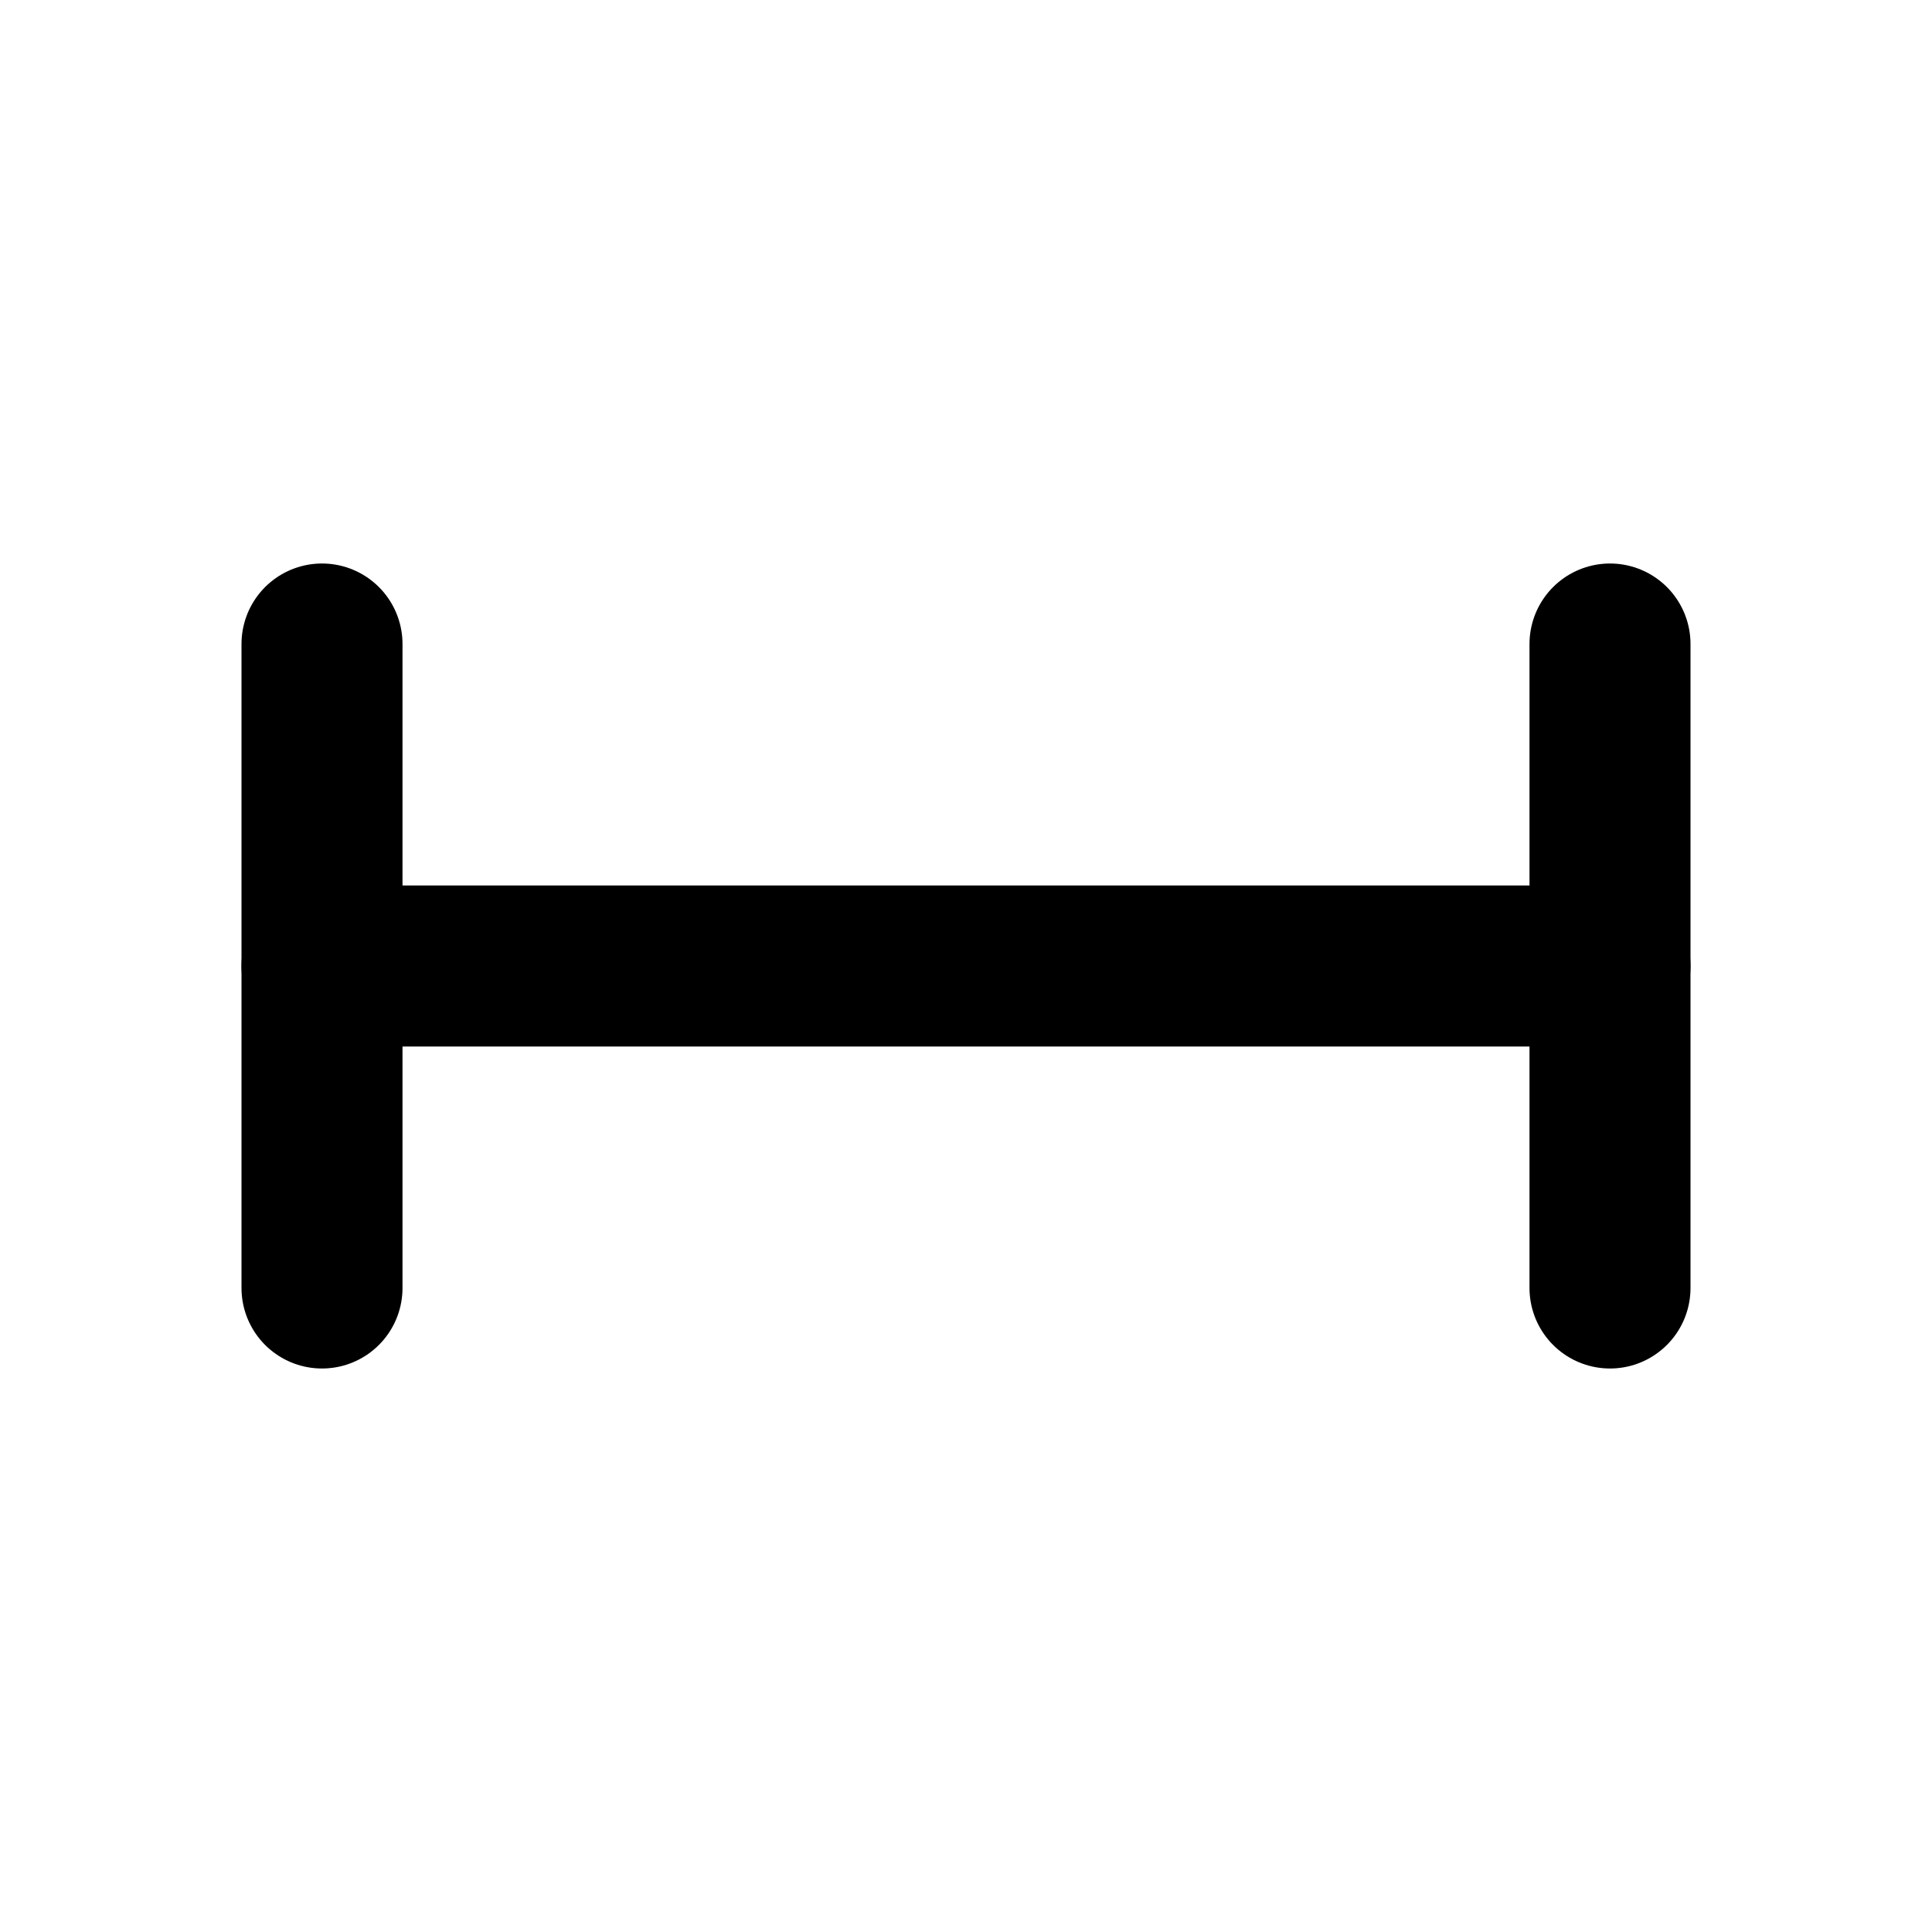
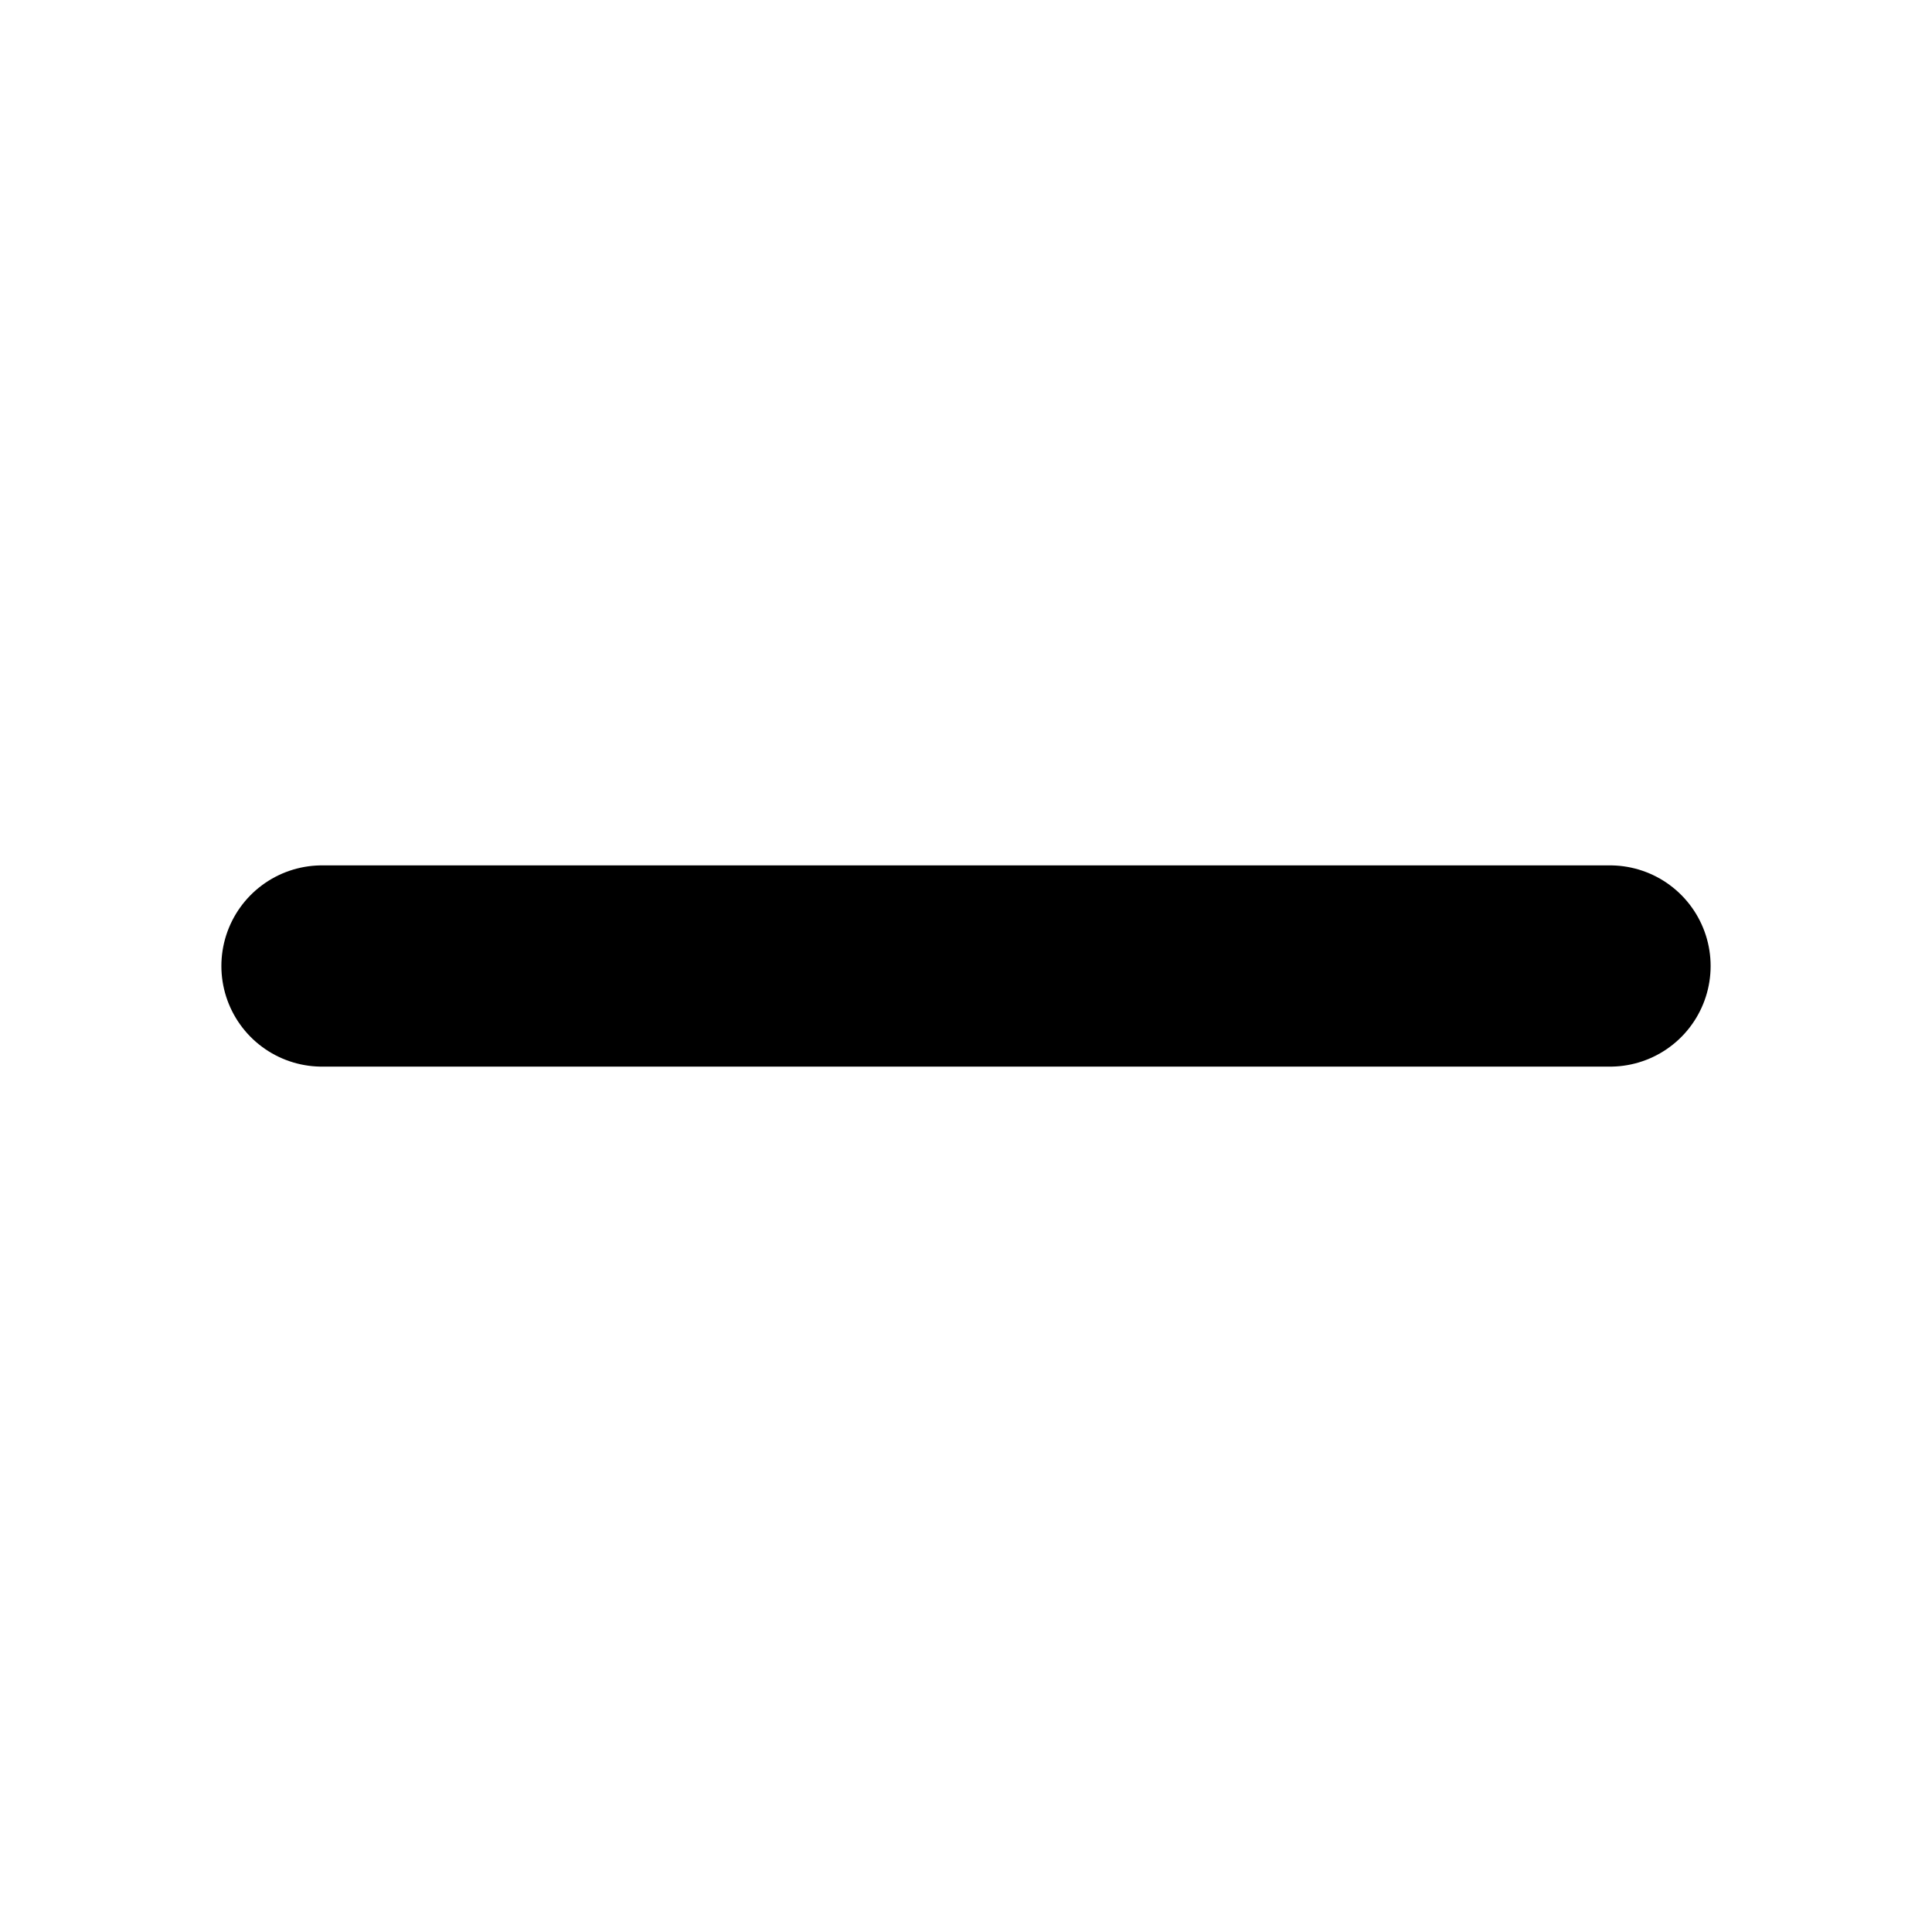
<svg xmlns="http://www.w3.org/2000/svg" width="24" height="24" viewBox="0 0 24 24" fill="none" stroke="currentColor" stroke-width="2" stroke-linecap="round" stroke-linejoin="round">
-   <path d="M4 12h16" />
-   <path d="M4 8v8" />
-   <path d="M20 8v8" />
+   <g stroke-width="2.5">
+     <path d="M4 12h16" />
+   </g>
</svg>
